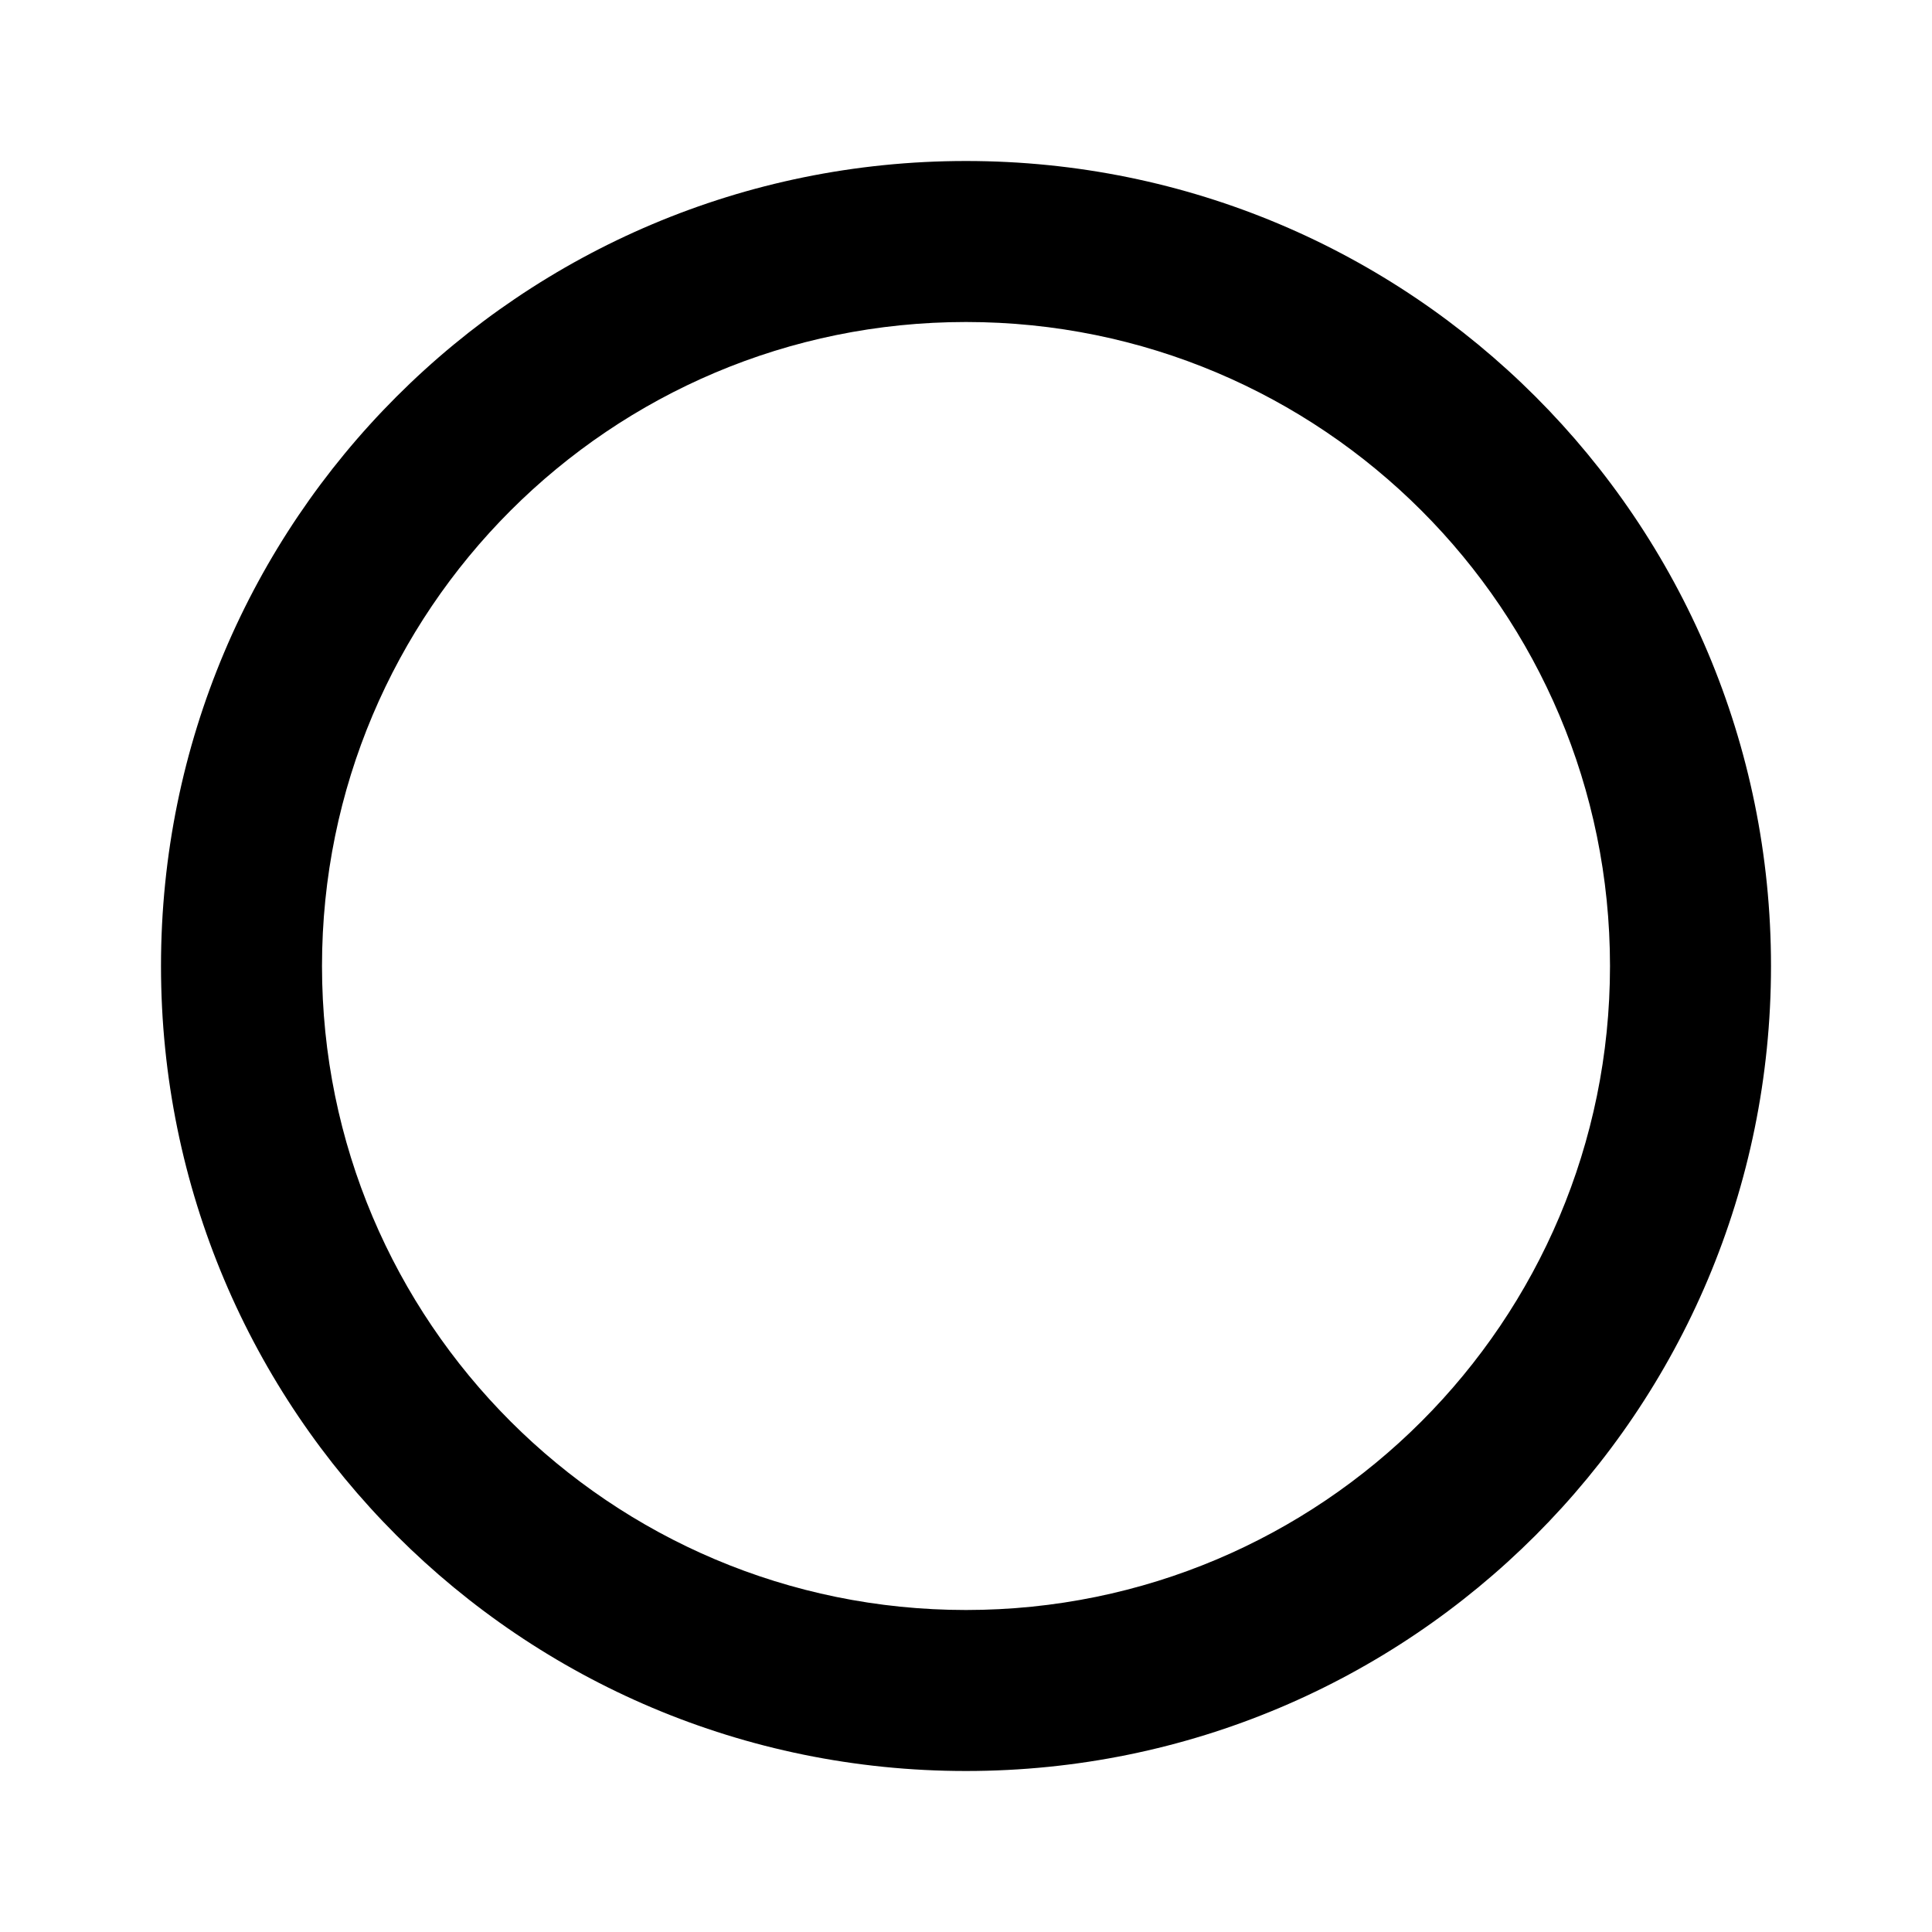
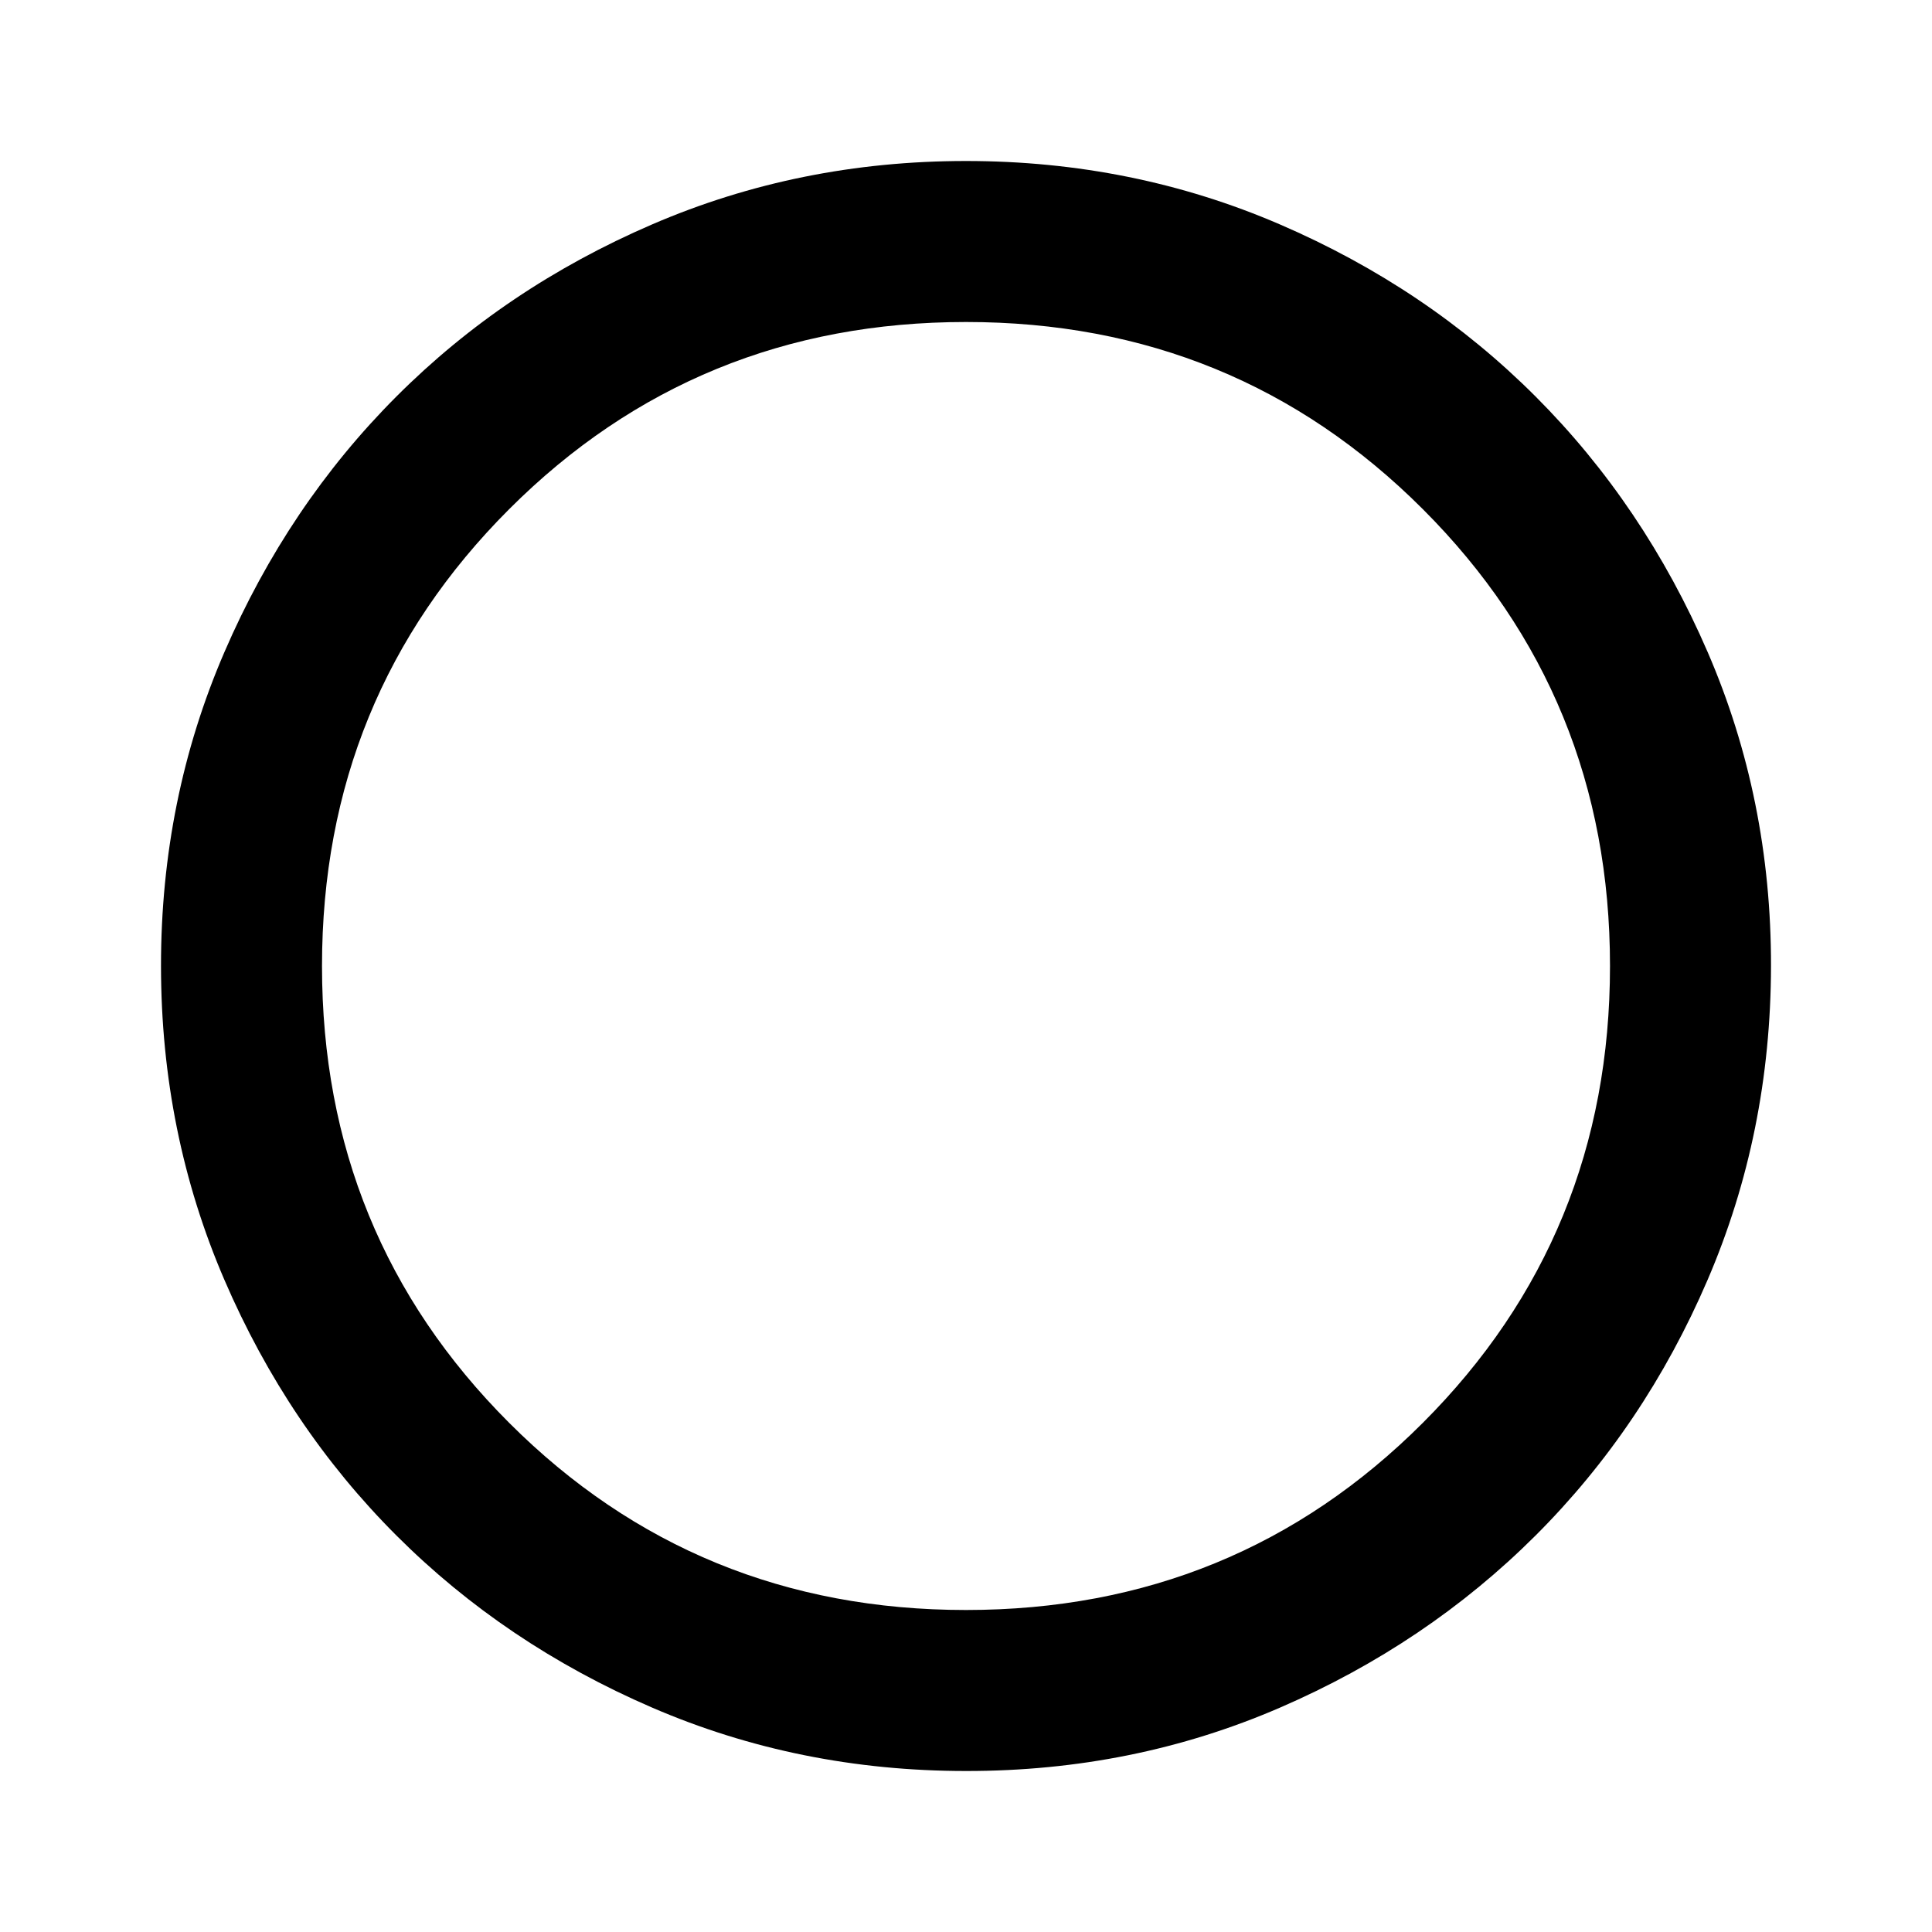
- <svg focusable="false" aria-hidden="true" viewBox="0 0 24 24" data-testid="CircleOutlinedIcon" tabindex="-1" title="CircleOutlined">
-   <path d="M12 2C6.47 2 2 6.47 2 12s4.47 10 10 10 10-4.47 10-10S17.53 2 12 2m0 18c-4.42 0-8-3.58-8-8s3.58-8 8-8 8 3.58 8 8-3.58 8-8 8" />
+ <svg xmlns="http://www.w3.org/2000/svg" width="1em" height="1em" viewBox="0 0 24 24">
+   <path fill="currentColor" d="M12 22q-2.075 0-3.9-.788t-3.175-2.137T2.788 15.9T2 12t.788-3.9t2.137-3.175T8.1 2.788T12 2t3.9.788t3.175 2.137T21.213 8.1T22 12t-.788 3.9t-2.137 3.175t-3.175 2.138T12 22m0-2q3.35 0 5.675-2.325T20 12t-2.325-5.675T12 4T6.325 6.325T4 12t2.325 5.675T12 20m0-8" />
</svg>
